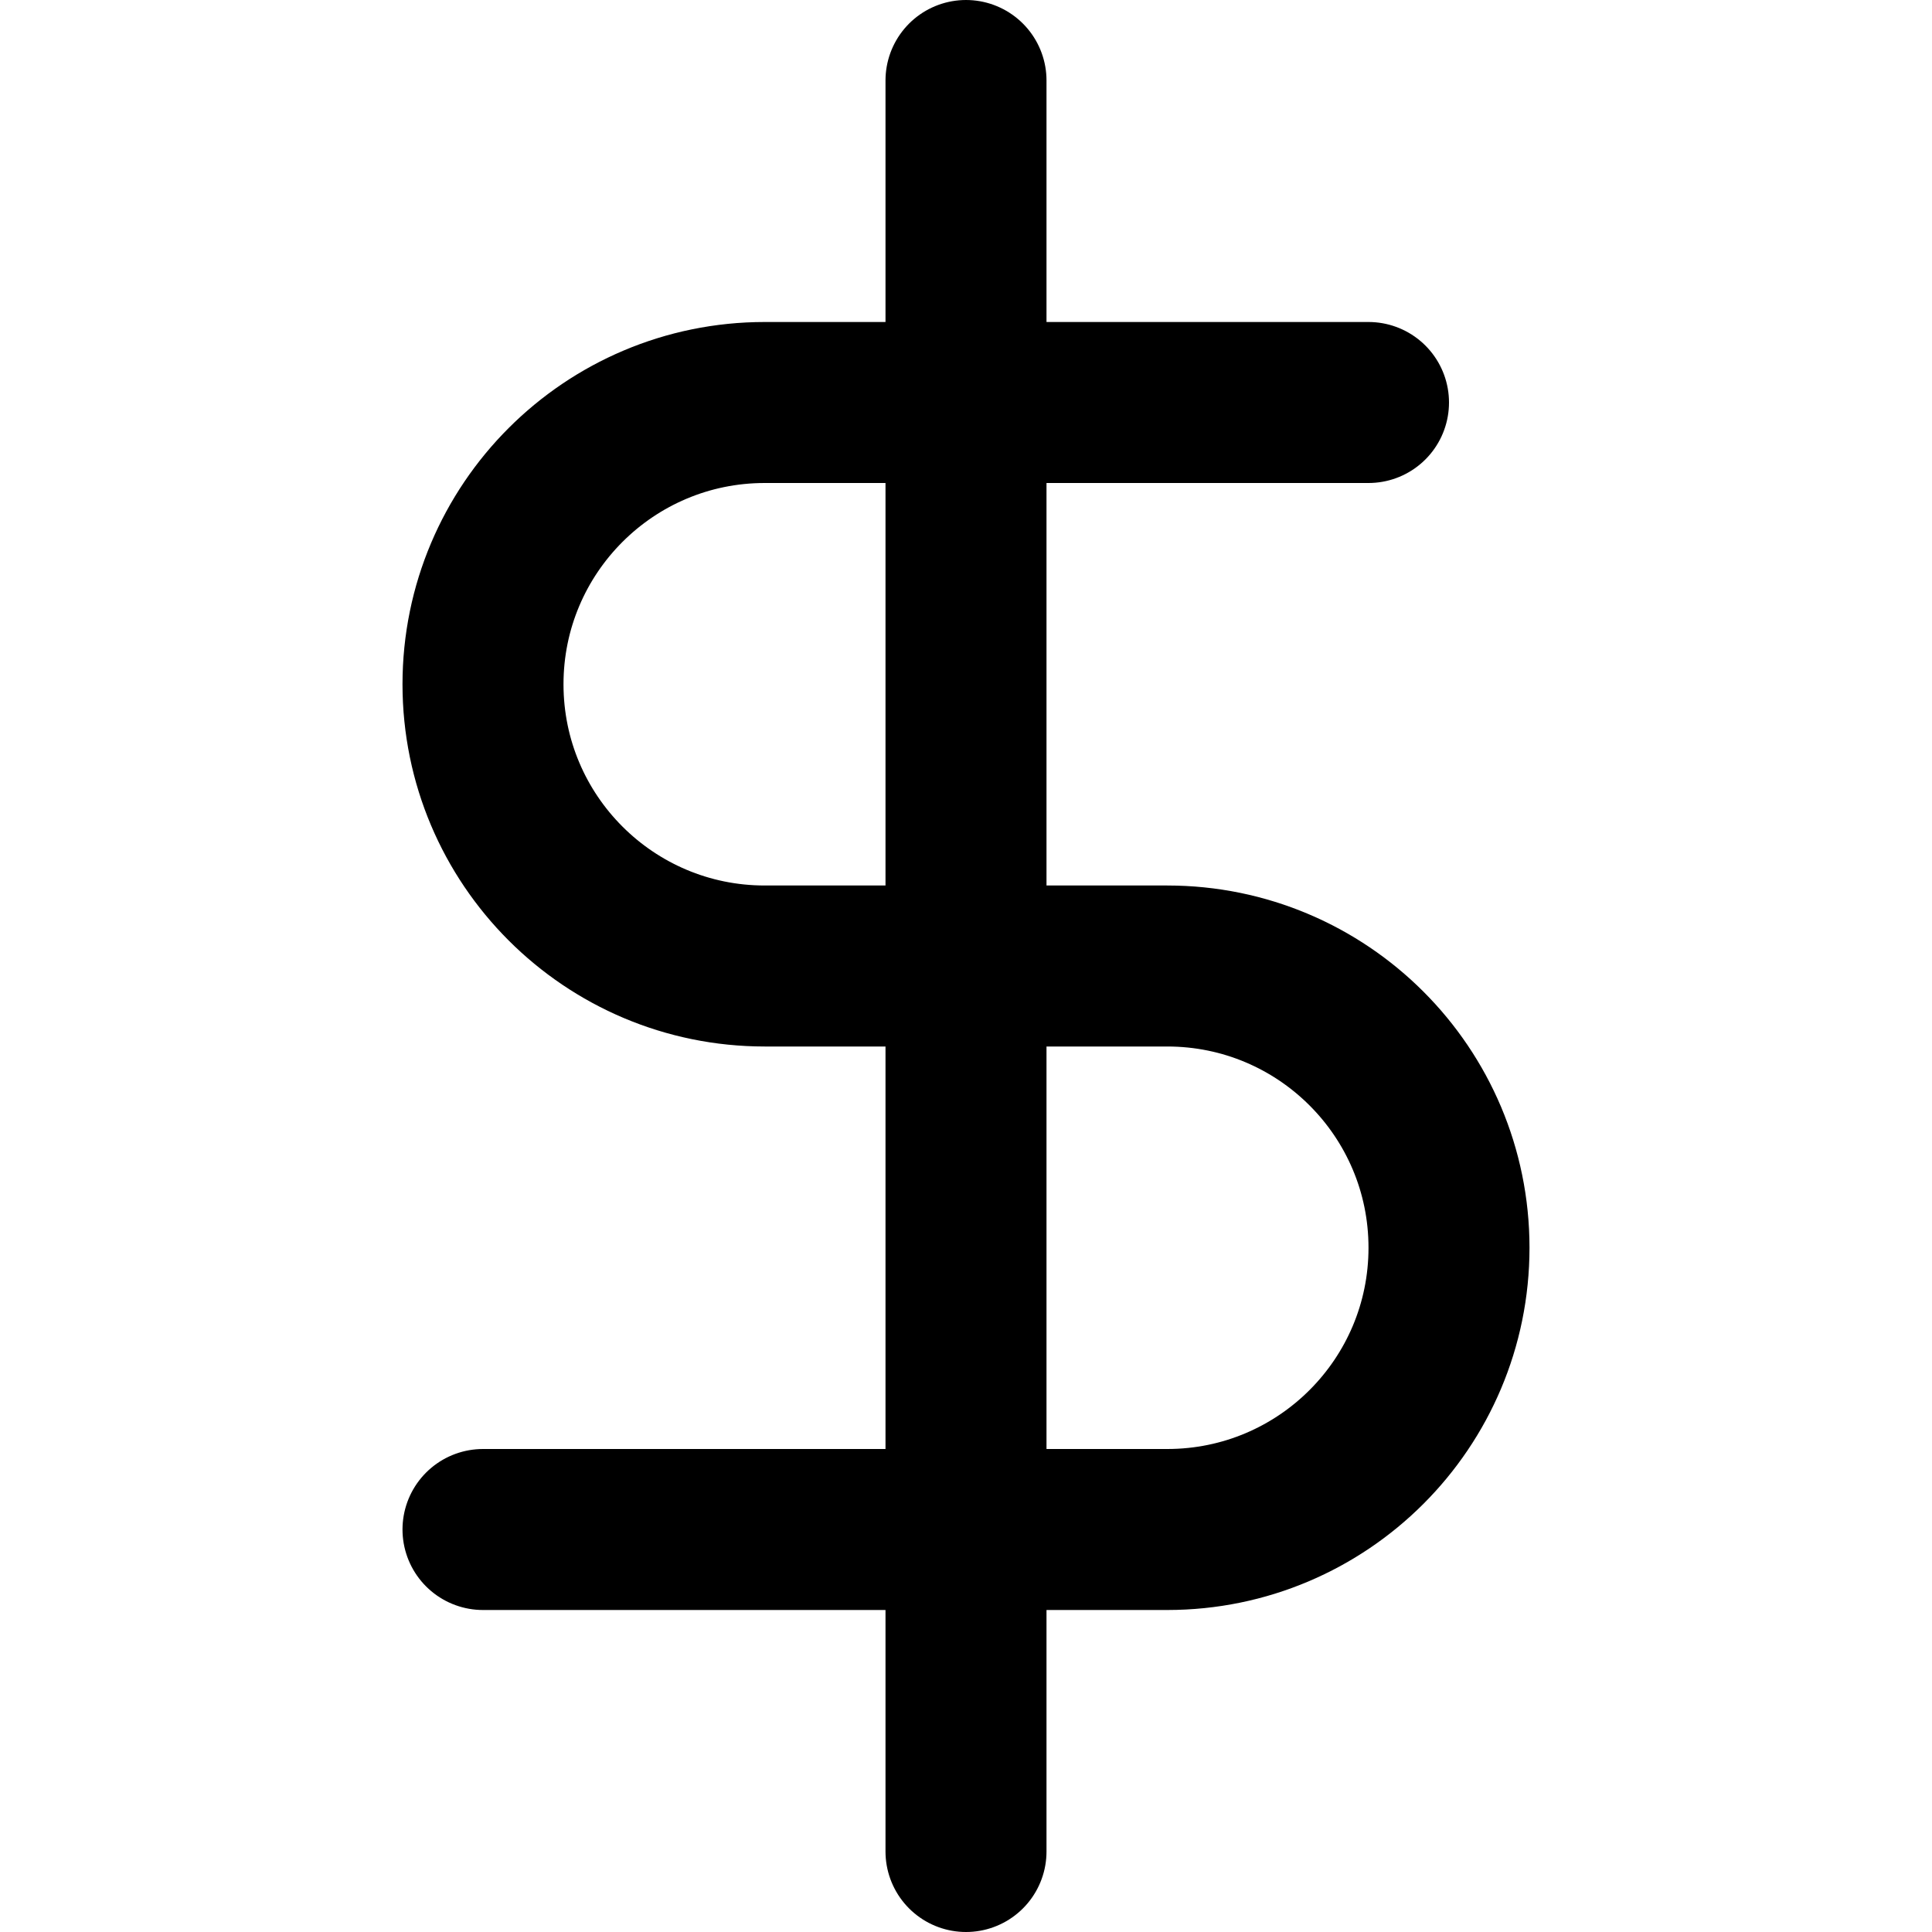
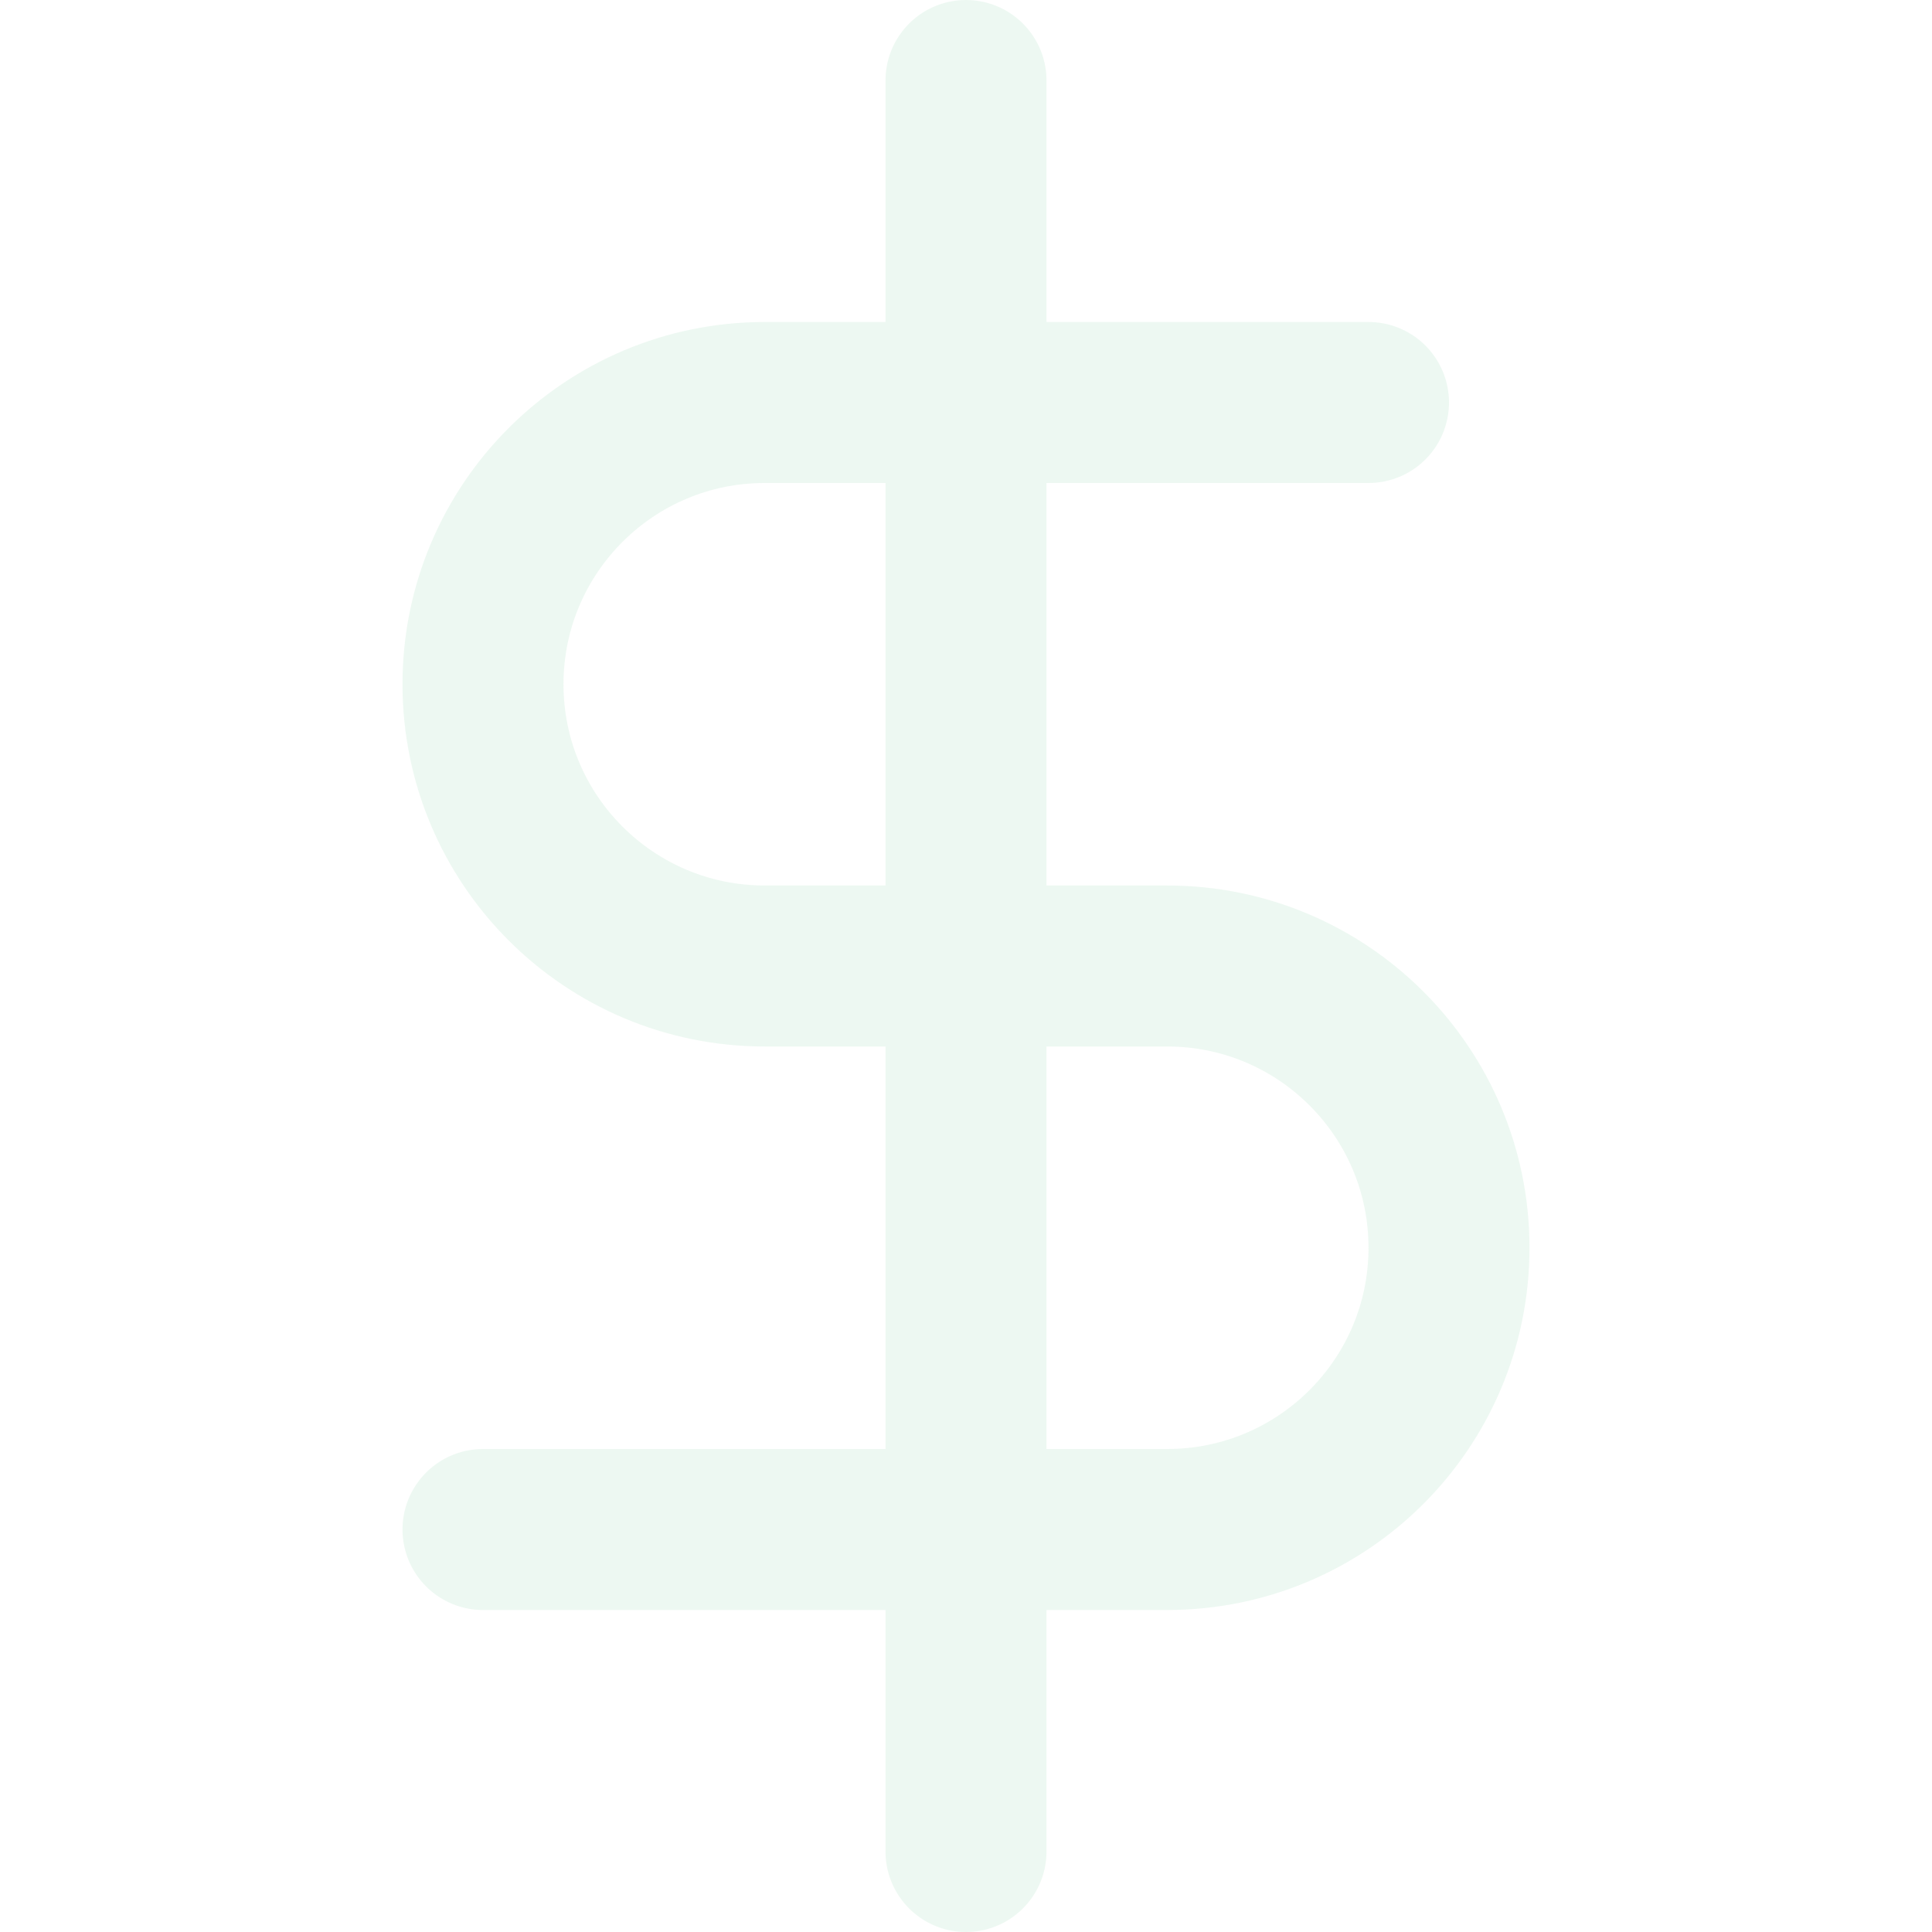
- <svg xmlns="http://www.w3.org/2000/svg" fill="none" stroke="currentColor" stroke-width="2" stroke-linecap="round" stroke-linejoin="round" viewBox="0 0 24 24">
+ <svg xmlns="http://www.w3.org/2000/svg" fill="none" opacity="0.1" stroke="#48bb78" stroke-width="2" stroke-linecap="round" stroke-linejoin="round" viewBox="0 0 24 24">
  <path d="M12 1v22m5-18H9.5a3.5 3.5 0 000 7h5a3.5 3.5 0 010 7H6" />
</svg>
